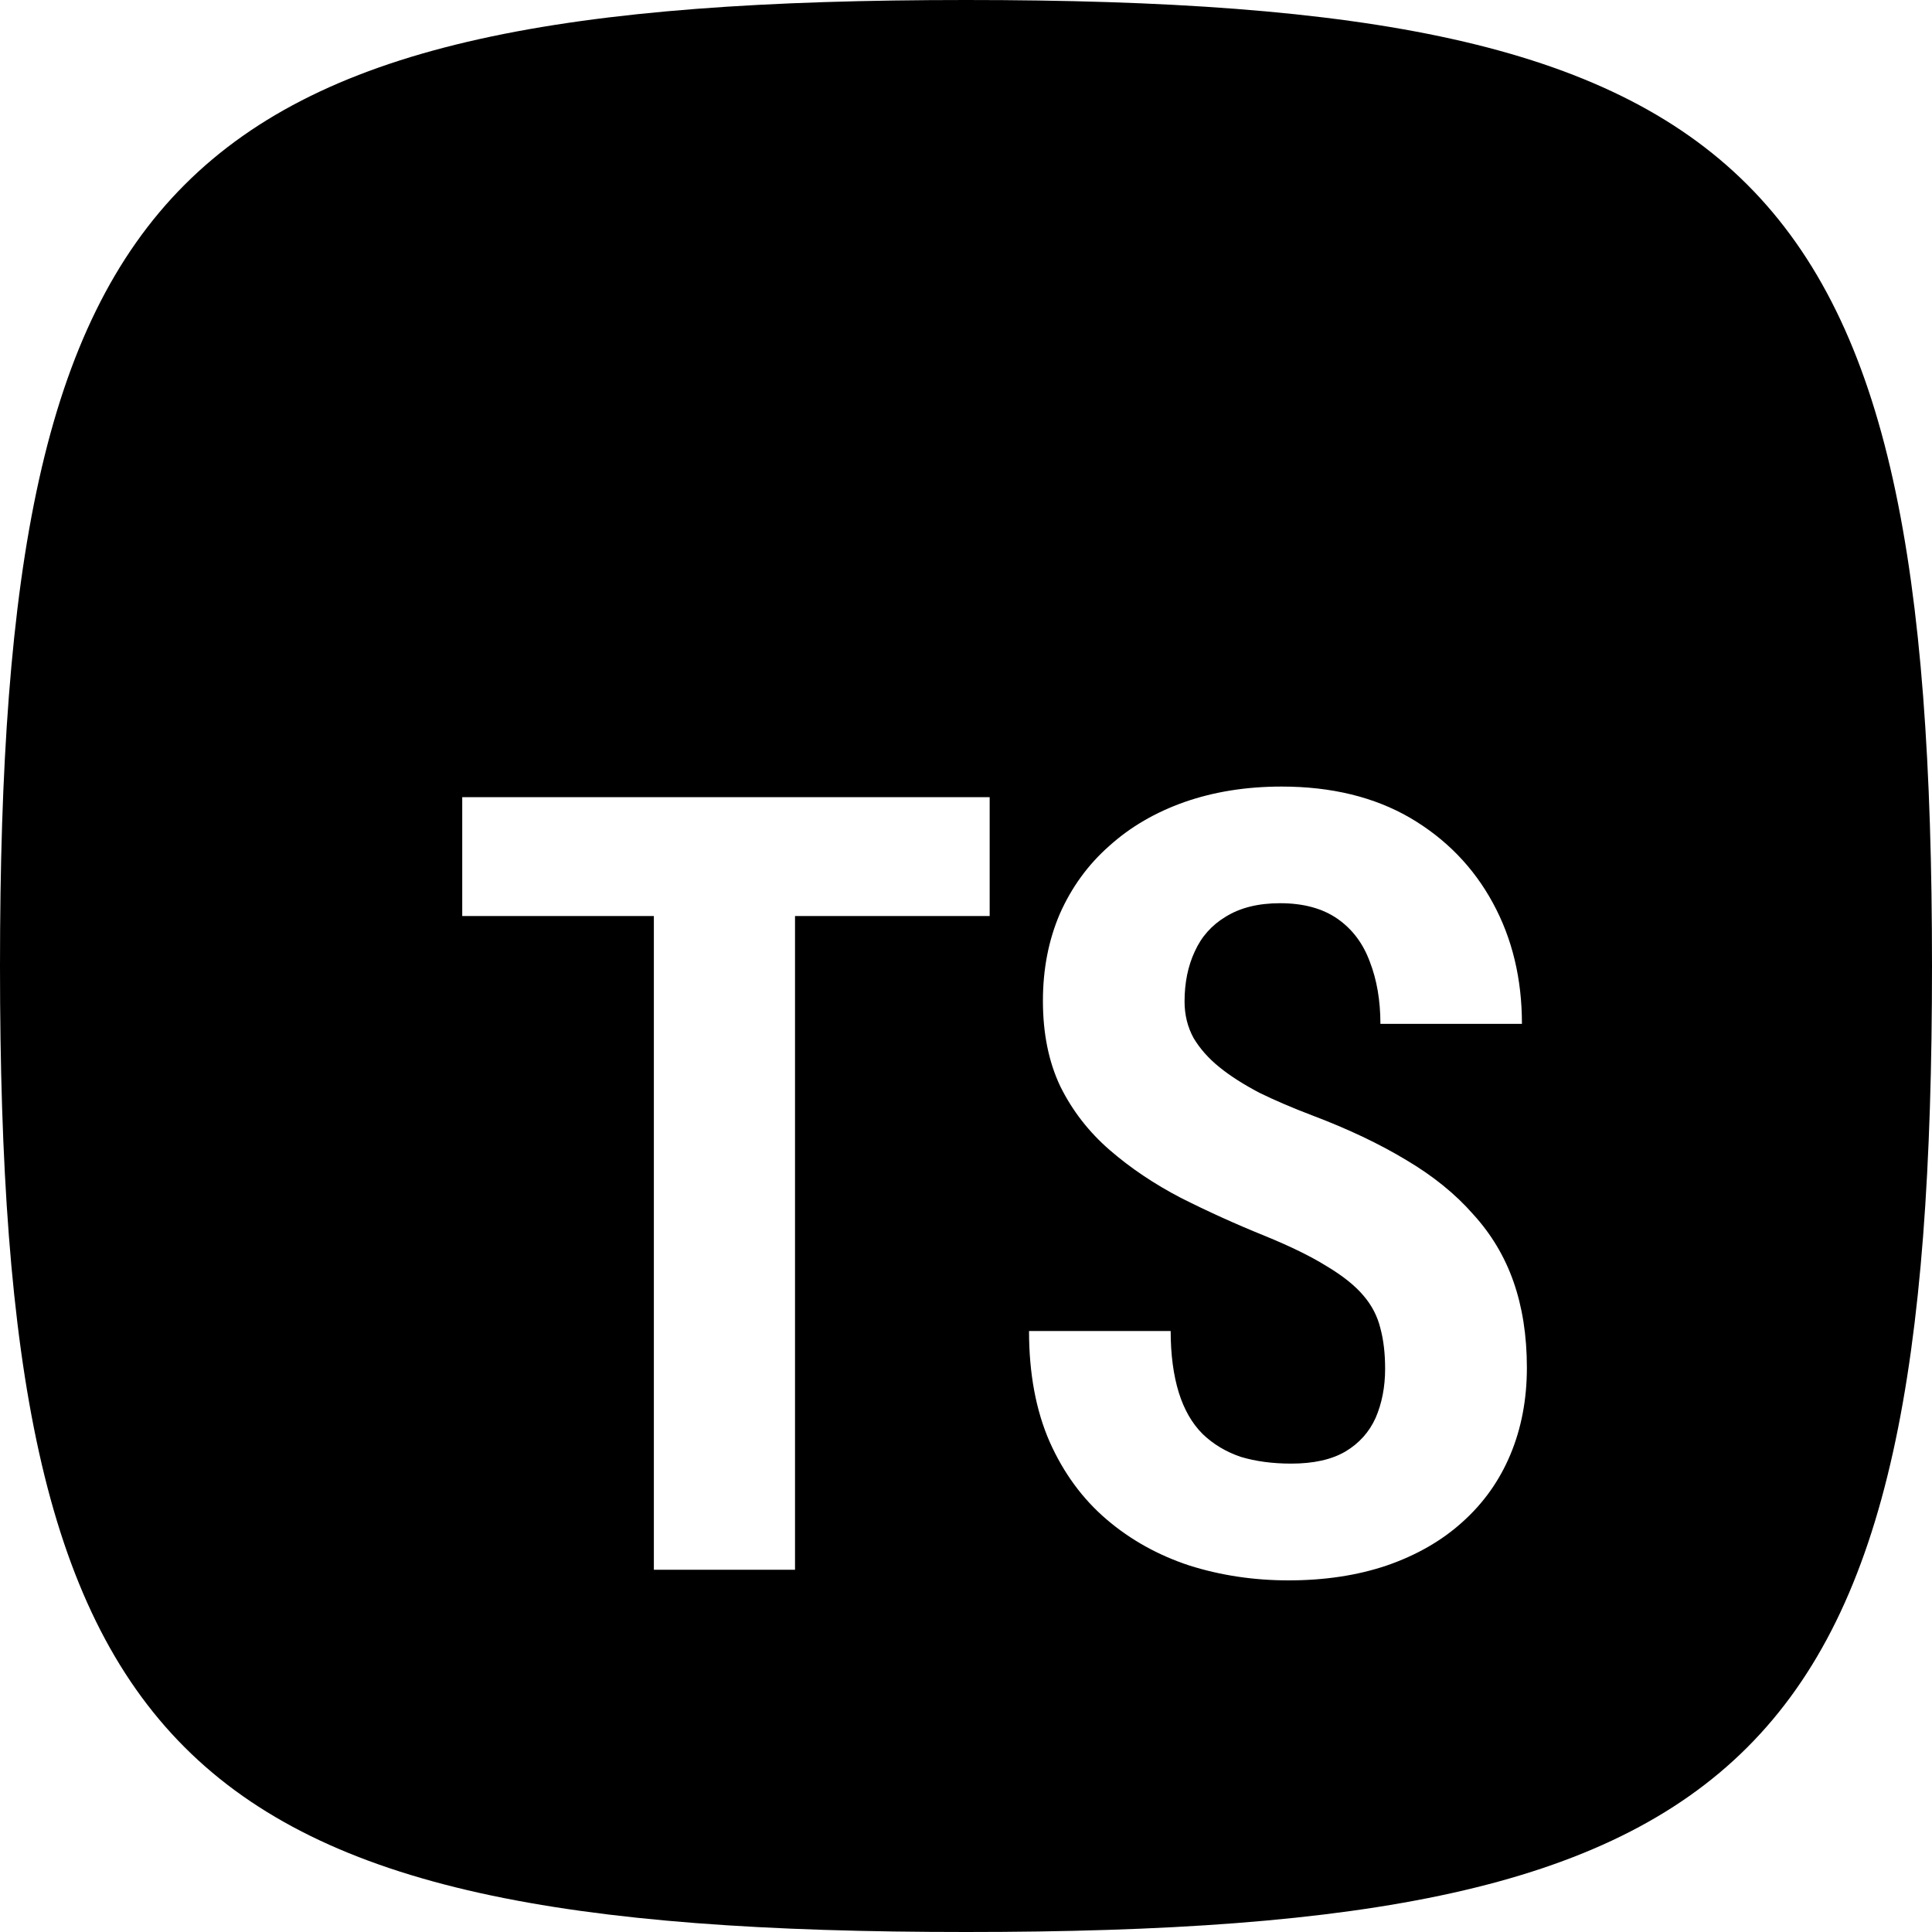
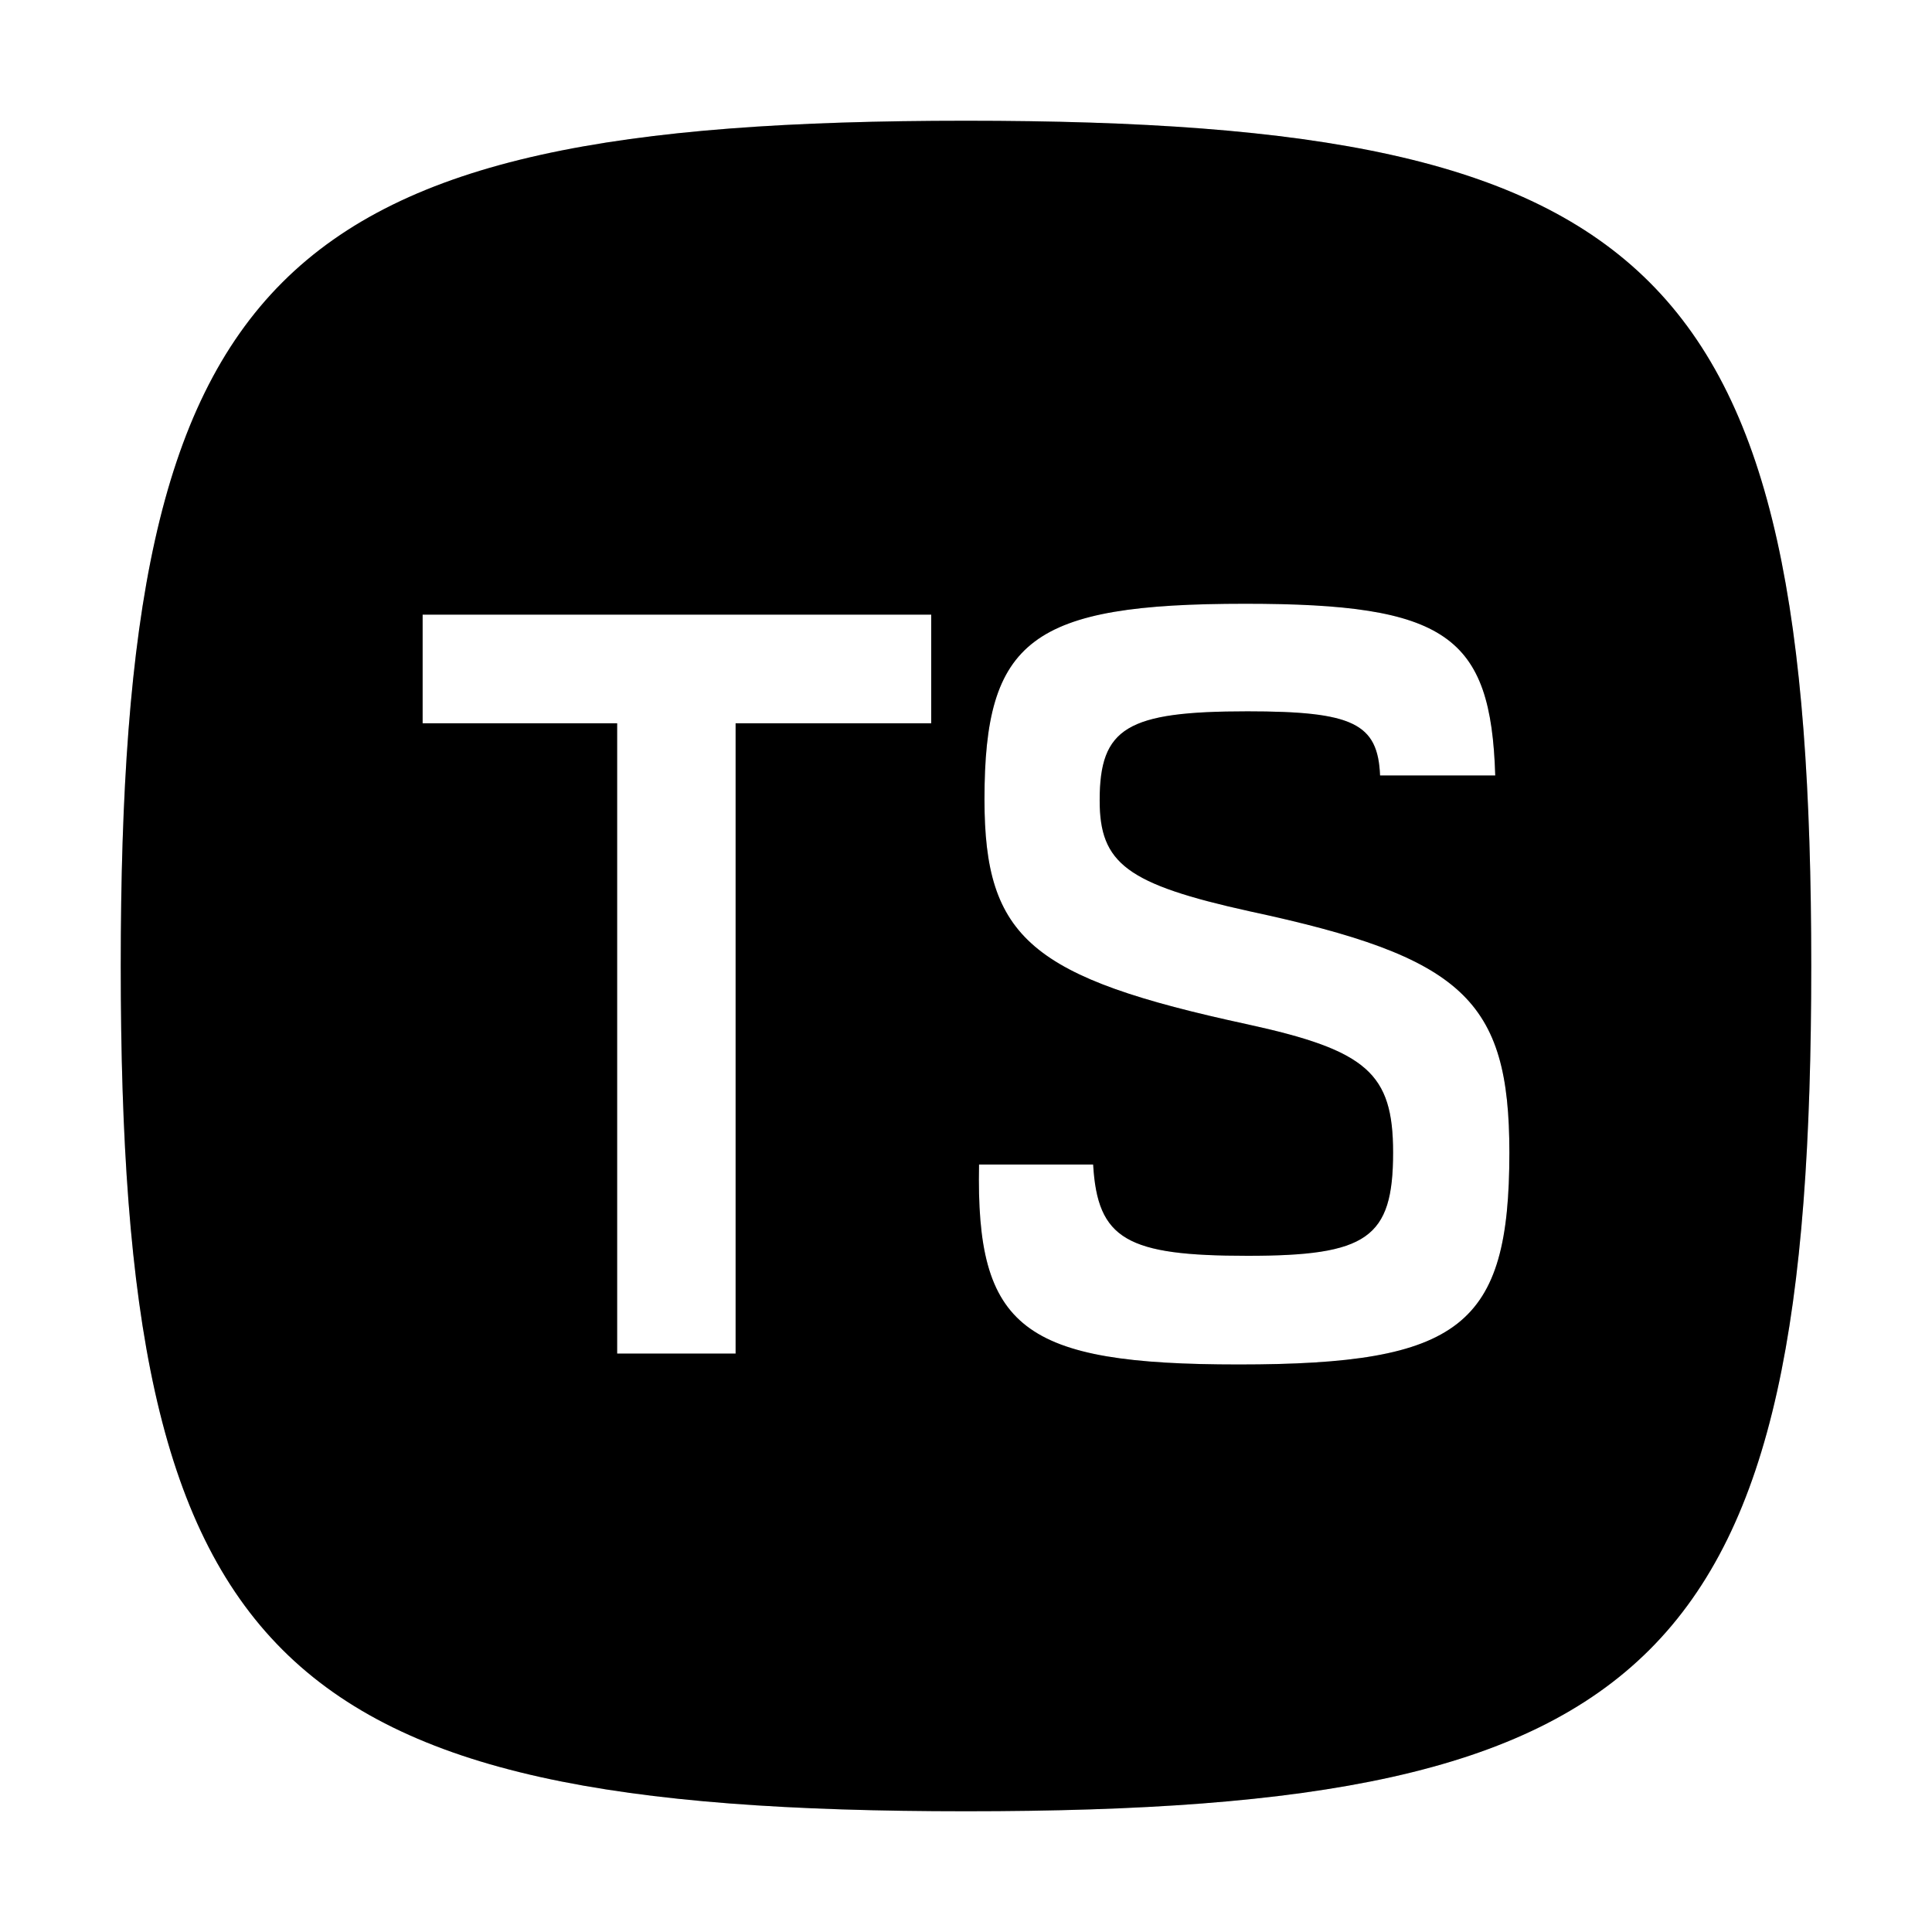
<svg xmlns="http://www.w3.org/2000/svg" width="16" height="16" viewBox="0 0 16 16" fill="none">
-   <path d="M8 0C14.588 0 16 1.412 16 8C16 14.588 14.588 16 8 16C1.412 16 0 14.588 0 8C0 1.412 1.412 0 8 0ZM10.614 6.514C10.321 6.514 10.053 6.557 9.81 6.642C9.569 6.727 9.361 6.848 9.186 7.006C9.01 7.161 8.874 7.349 8.777 7.568C8.684 7.785 8.637 8.025 8.637 8.289C8.637 8.559 8.685 8.795 8.781 8.997C8.881 9.199 9.018 9.375 9.19 9.524C9.363 9.674 9.56 9.806 9.779 9.92C9.999 10.031 10.232 10.137 10.477 10.236C10.685 10.321 10.855 10.404 10.987 10.486C11.119 10.565 11.221 10.646 11.291 10.729C11.361 10.81 11.408 10.902 11.432 11.001C11.458 11.098 11.471 11.209 11.471 11.335C11.471 11.487 11.444 11.623 11.392 11.743C11.339 11.86 11.256 11.953 11.142 12.021C11.027 12.088 10.878 12.121 10.693 12.121C10.538 12.121 10.398 12.102 10.275 12.065C10.152 12.023 10.047 11.96 9.959 11.875C9.871 11.787 9.806 11.673 9.762 11.532C9.718 11.389 9.695 11.219 9.695 11.023H8.522C8.522 11.374 8.579 11.681 8.693 11.941C8.808 12.199 8.965 12.413 9.164 12.583C9.363 12.753 9.592 12.88 9.85 12.965C10.11 13.047 10.384 13.088 10.671 13.088C10.97 13.088 11.241 13.047 11.484 12.965C11.73 12.88 11.94 12.76 12.112 12.604C12.285 12.449 12.417 12.264 12.508 12.047C12.599 11.83 12.645 11.59 12.645 11.326C12.645 11.06 12.607 10.822 12.534 10.614C12.461 10.406 12.35 10.22 12.2 10.056C12.054 9.889 11.869 9.739 11.646 9.607C11.424 9.473 11.165 9.35 10.869 9.238C10.708 9.177 10.561 9.114 10.43 9.05C10.301 8.982 10.19 8.912 10.1 8.839C10.009 8.766 9.937 8.684 9.885 8.597C9.835 8.506 9.81 8.405 9.81 8.294C9.81 8.139 9.838 8.001 9.894 7.881C9.949 7.758 10.035 7.661 10.152 7.591C10.27 7.518 10.419 7.48 10.601 7.48C10.794 7.48 10.952 7.523 11.075 7.608C11.198 7.693 11.288 7.812 11.344 7.964C11.402 8.113 11.432 8.285 11.432 8.479H12.604C12.604 8.107 12.524 7.772 12.363 7.477C12.202 7.181 11.973 6.946 11.678 6.773C11.382 6.601 11.027 6.514 10.614 6.514ZM3.828 6.602V7.586H5.415V13H6.584V7.586H8.196V6.602H3.828Z" fill="black" />
+   <path opacity="0.2" d="M8 1C13.764 1 15 2.236 15 8C15 13.764 13.764 15 8 15C2.236 15 1 13.764 1 8C1 2.236 2.236 1 8 1ZM10.313 5C8.54 5 8.153 5.297 8.153 6.62C8.153 7.772 8.54 8.096 10.331 8.483C11.321 8.699 11.537 8.888 11.537 9.545C11.537 10.256 11.321 10.4 10.331 10.4C9.332 10.4 9.089 10.265 9.053 9.644H8.108C8.081 11.002 8.468 11.3 10.259 11.3C12.095 11.3 12.5 10.985 12.5 9.545C12.5 8.276 12.113 7.925 10.349 7.547C9.332 7.322 9.107 7.151 9.107 6.629C9.107 6.026 9.332 5.891 10.331 5.891C11.204 5.891 11.411 5.99 11.429 6.422H12.383C12.347 5.261 11.978 5 10.313 5ZM3.5 5.09V5.99H5.111V11.21H6.092V5.99H7.712V5.09H3.5Z" fill="currentColor" />
+   <path fill-rule="evenodd" clip-rule="evenodd" d="M8 1C13.764 1 15 2.236 15 8C15 13.764 13.764 15 8 15C2.236 15 1 13.764 1 8C1 2.236 2.236 1 8 1ZM10.313 5C8.54 5 8.153 5.297 8.153 6.62C8.153 7.772 8.54 8.096 10.331 8.483C11.321 8.699 11.537 8.888 11.537 9.545C11.537 10.256 11.321 10.4 10.331 10.4C9.332 10.4 9.089 10.265 9.053 9.644H8.108C8.081 11.002 8.468 11.3 10.259 11.3C12.095 11.3 12.5 10.985 12.5 9.545C12.5 8.276 12.113 7.925 10.349 7.547C9.332 7.322 9.107 7.151 9.107 6.629C9.107 6.026 9.332 5.891 10.331 5.891C11.204 5.891 11.411 5.99 11.429 6.422H12.383C12.347 5.261 11.978 5 10.313 5ZM3.5 5.09V5.99H5.111V11.21H6.092V5.99H7.712V5.09H3.5Z" fill="currentColor" />
</svg>
